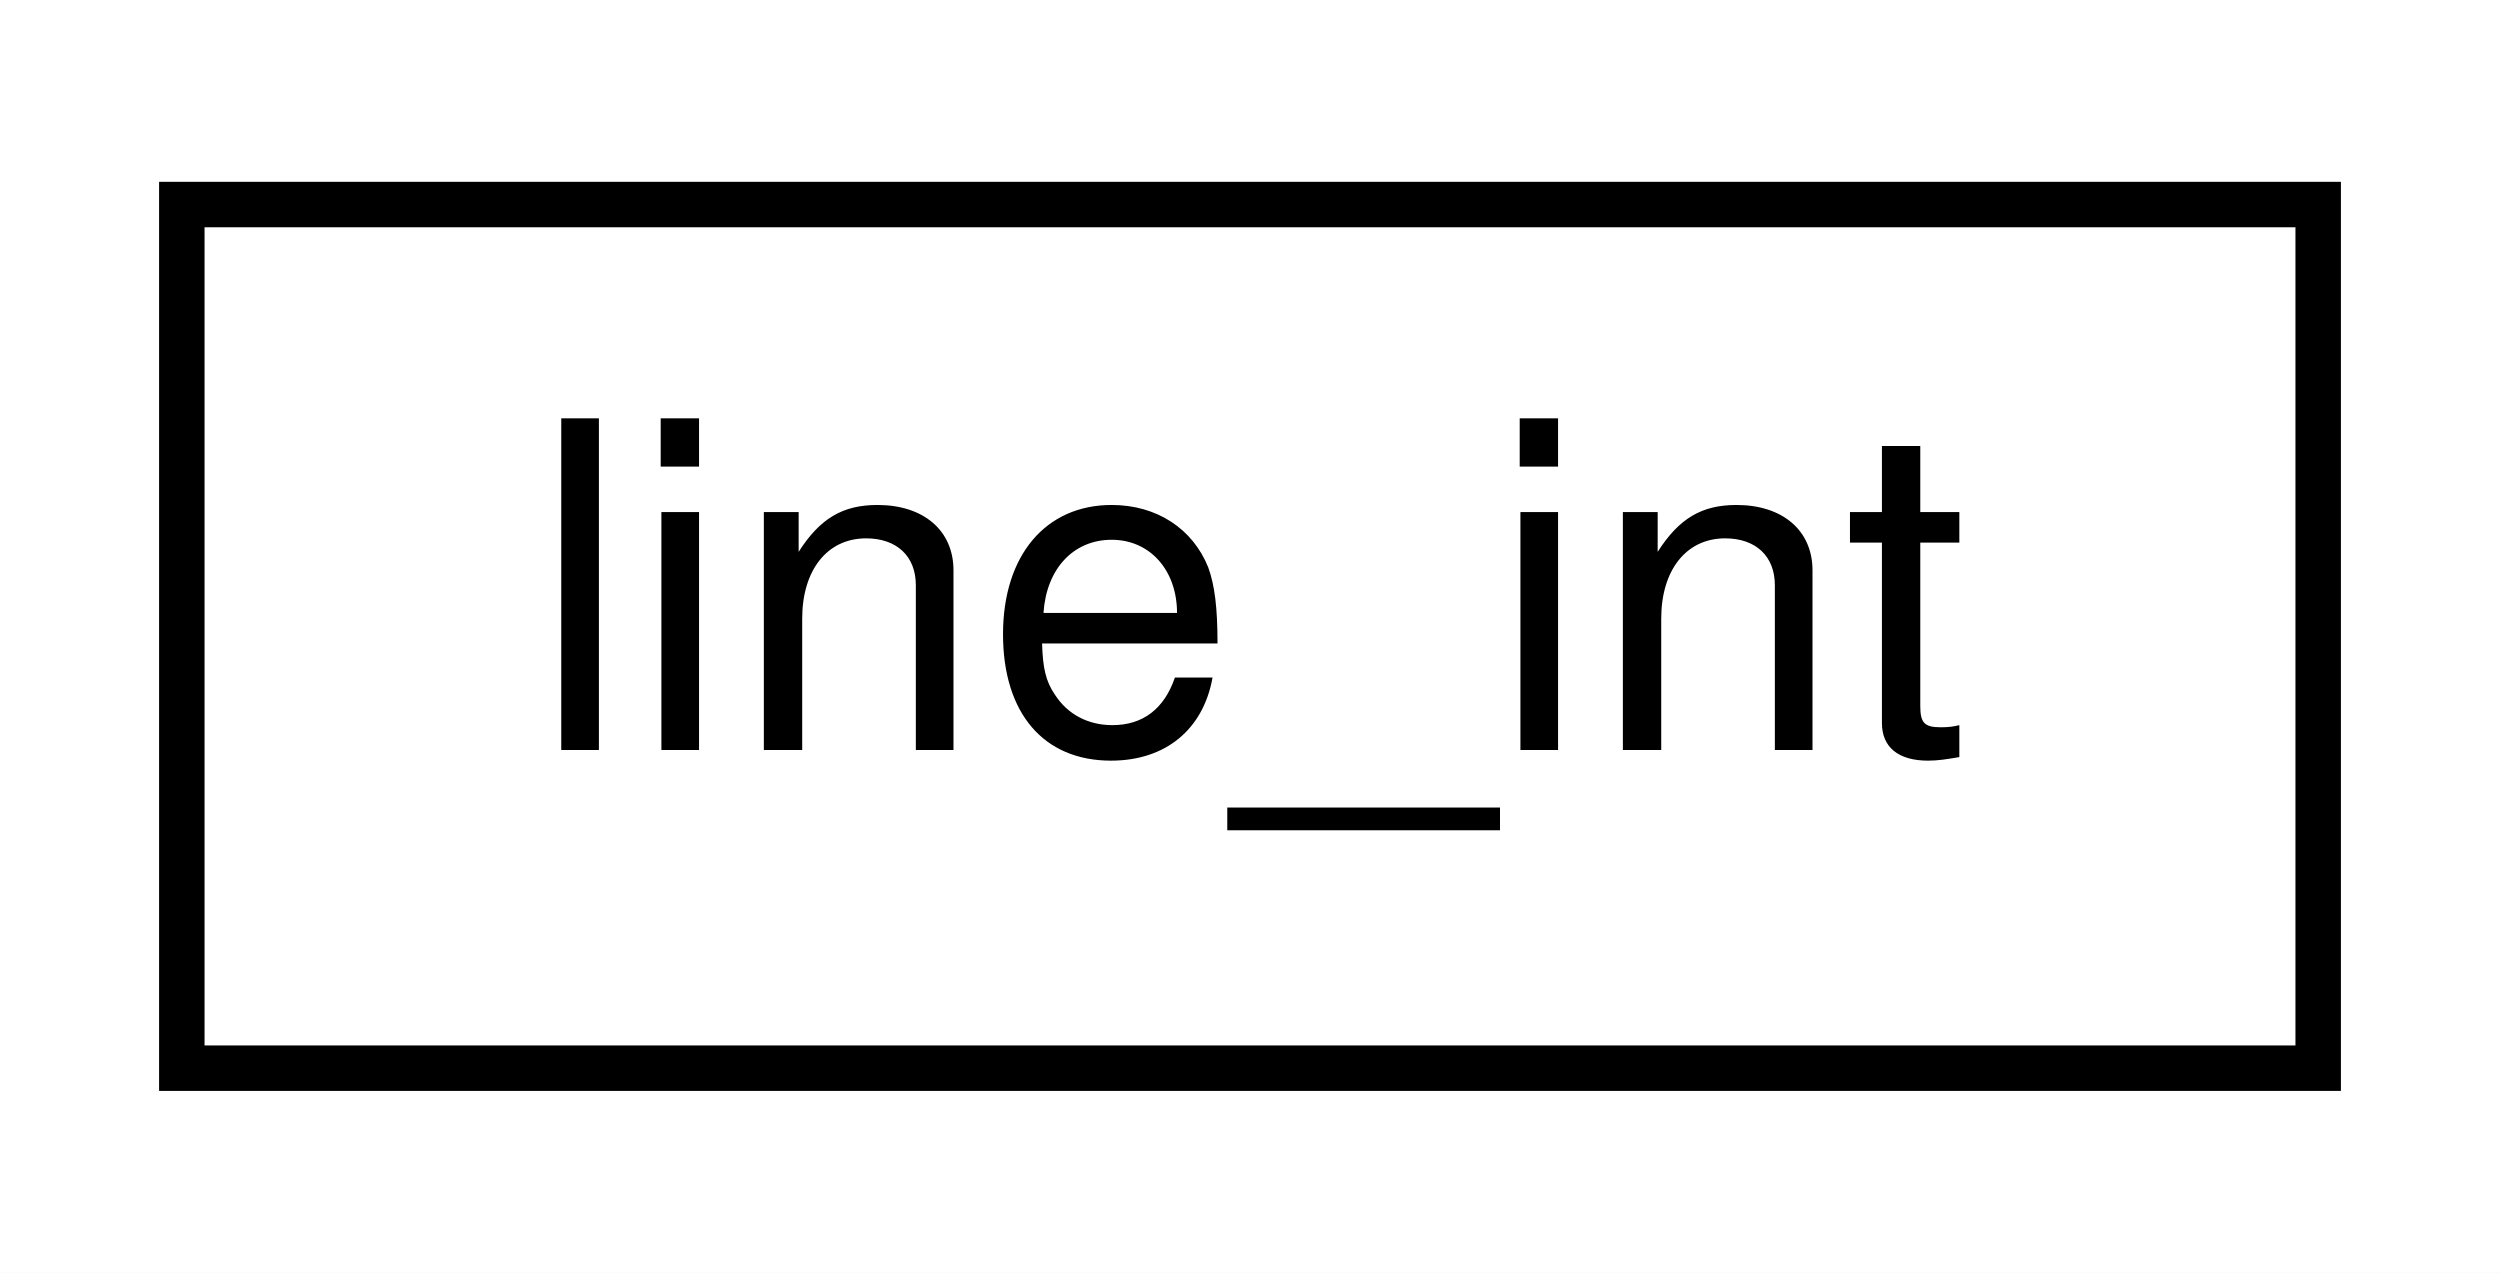
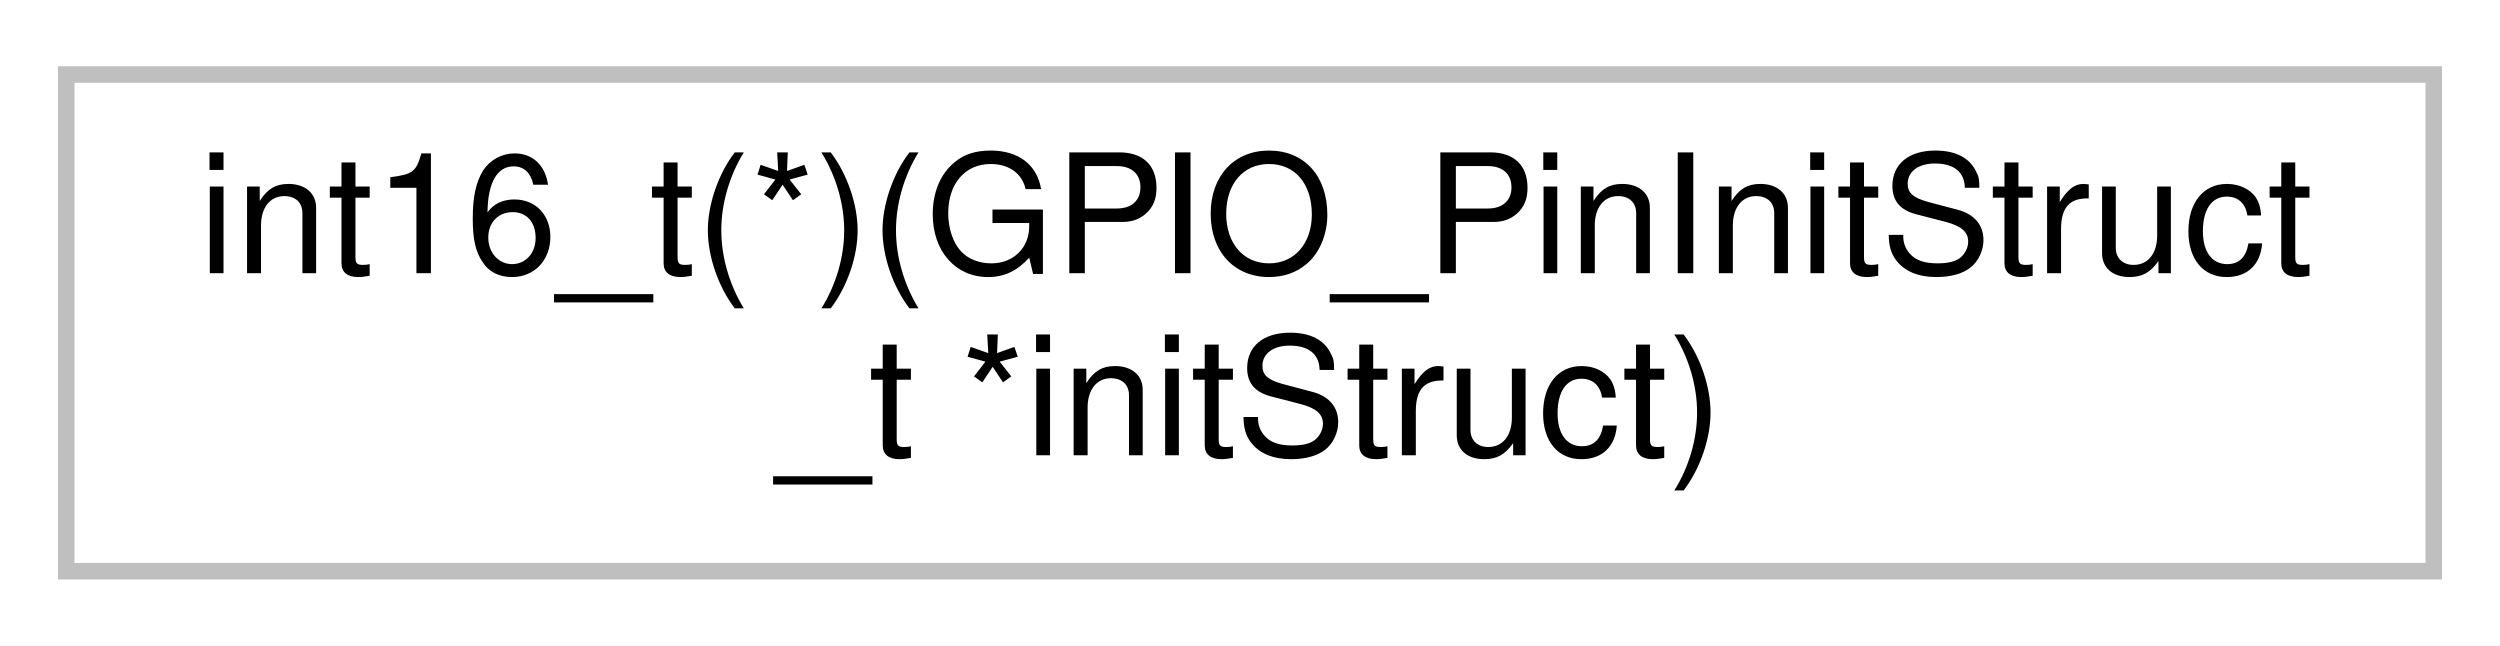
- <svg xmlns="http://www.w3.org/2000/svg" xmlns:xlink="http://www.w3.org/1999/xlink" width="55pt" height="28pt" viewBox="0.00 0.00 55.00 28.00">
-   <g id="graph0" class="graph" transform="scale(1 1) rotate(0) translate(4 24)">
-     <polygon fill="white" stroke="none" points="-4,4 -4,-24 51,-24 51,4 -4,4" />
+ <svg xmlns="http://www.w3.org/2000/svg" width="151pt" height="39pt" viewBox="0.00 0.00 151.00 39.00">
+   <g id="graph0" class="graph" transform="scale(1 1) rotate(0) translate(4 35)">
+     <polygon fill="white" stroke="none" points="-4,4 -4,-35 147,-35 147,4 -4,4" />
    <g id="node1" class="node">
-       <g id="a_node1">
-         <a xlink:href="math__types_8h.html#structline__int" target="_top" xlink:title="line_int">
-           <polygon fill="white" stroke="black" points="0,-0.5 0,-19.5 47,-19.5 47,-0.5 0,-0.5" />
-           <text text-anchor="middle" x="23.5" y="-7.5" font-family="Helvetica,sans-Serif" font-size="10.00">line_int</text>
-         </a>
-       </g>
+       <polygon fill="white" stroke="#bfbfbf" points="0,-0.5 0,-30.5 143,-30.5 143,-0.5 0,-0.5" />
+       <text text-anchor="start" x="8" y="-18.5" font-family="Helvetica,sans-Serif" font-size="10.00">int16_t(*)(GPIO_PinInitStruct</text>
+       <text text-anchor="middle" x="71.5" y="-7.5" font-family="Helvetica,sans-Serif" font-size="10.00">_t *initStruct)</text>
    </g>
  </g>
</svg>
